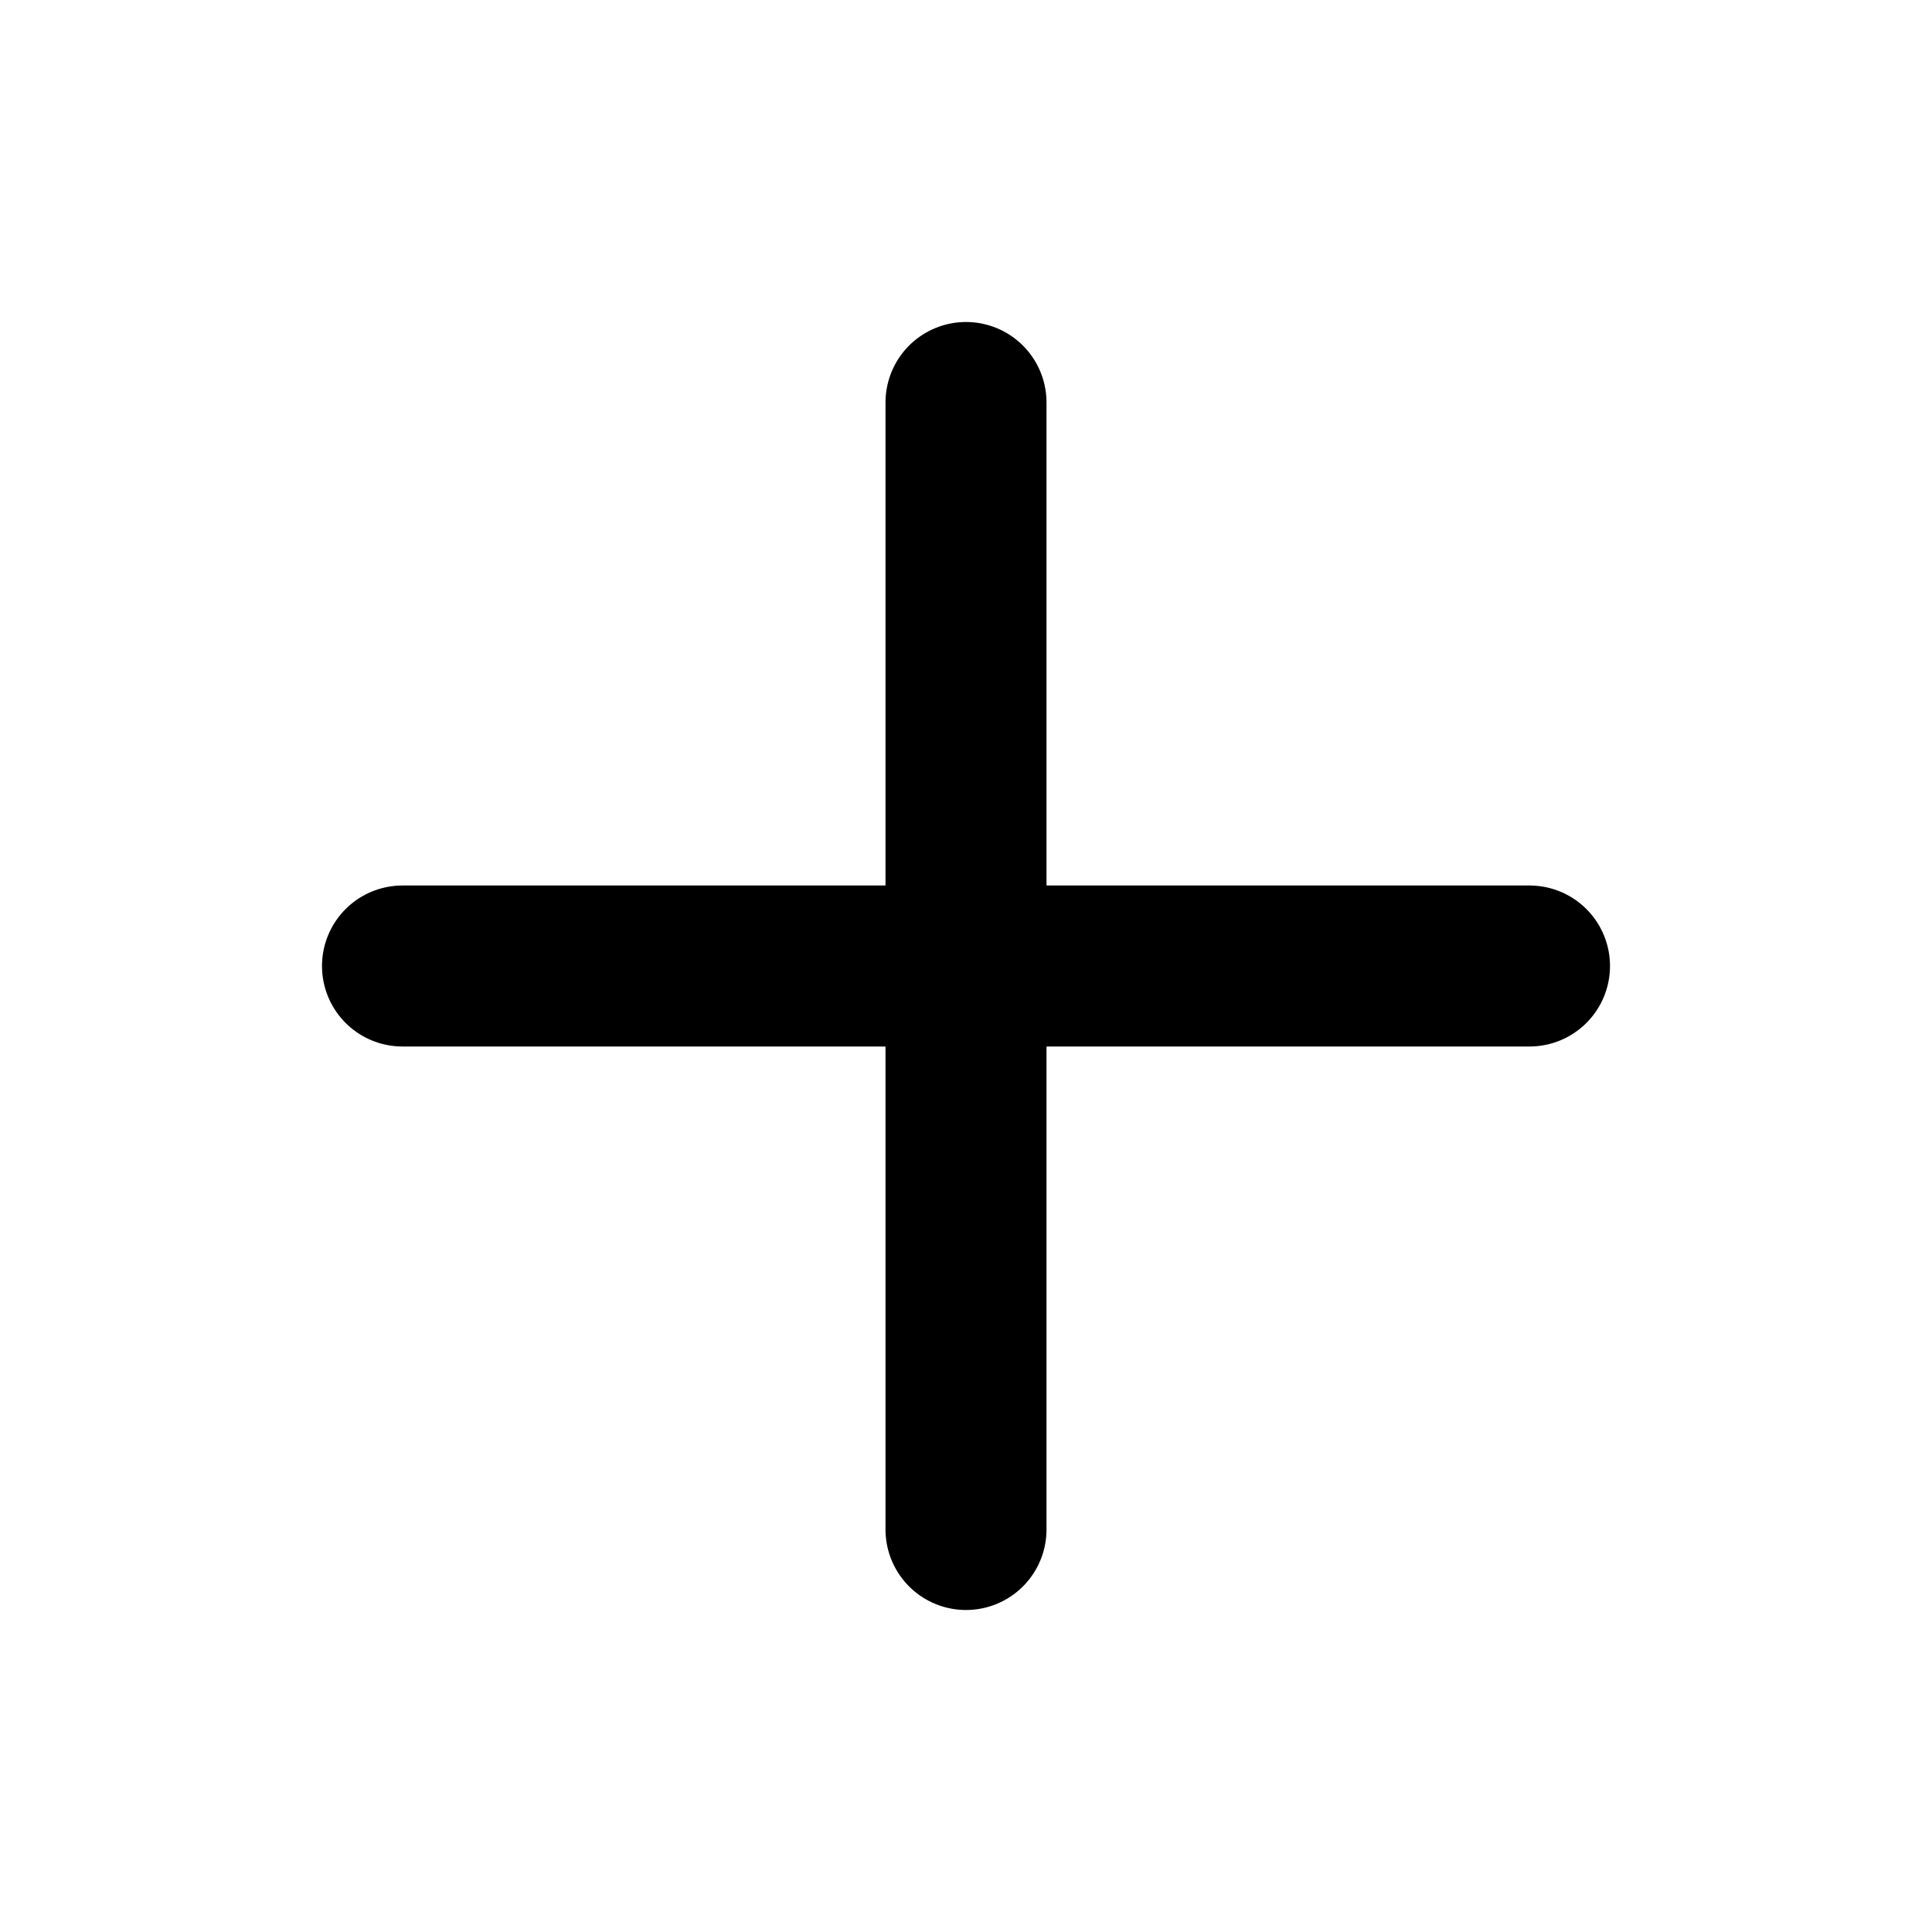
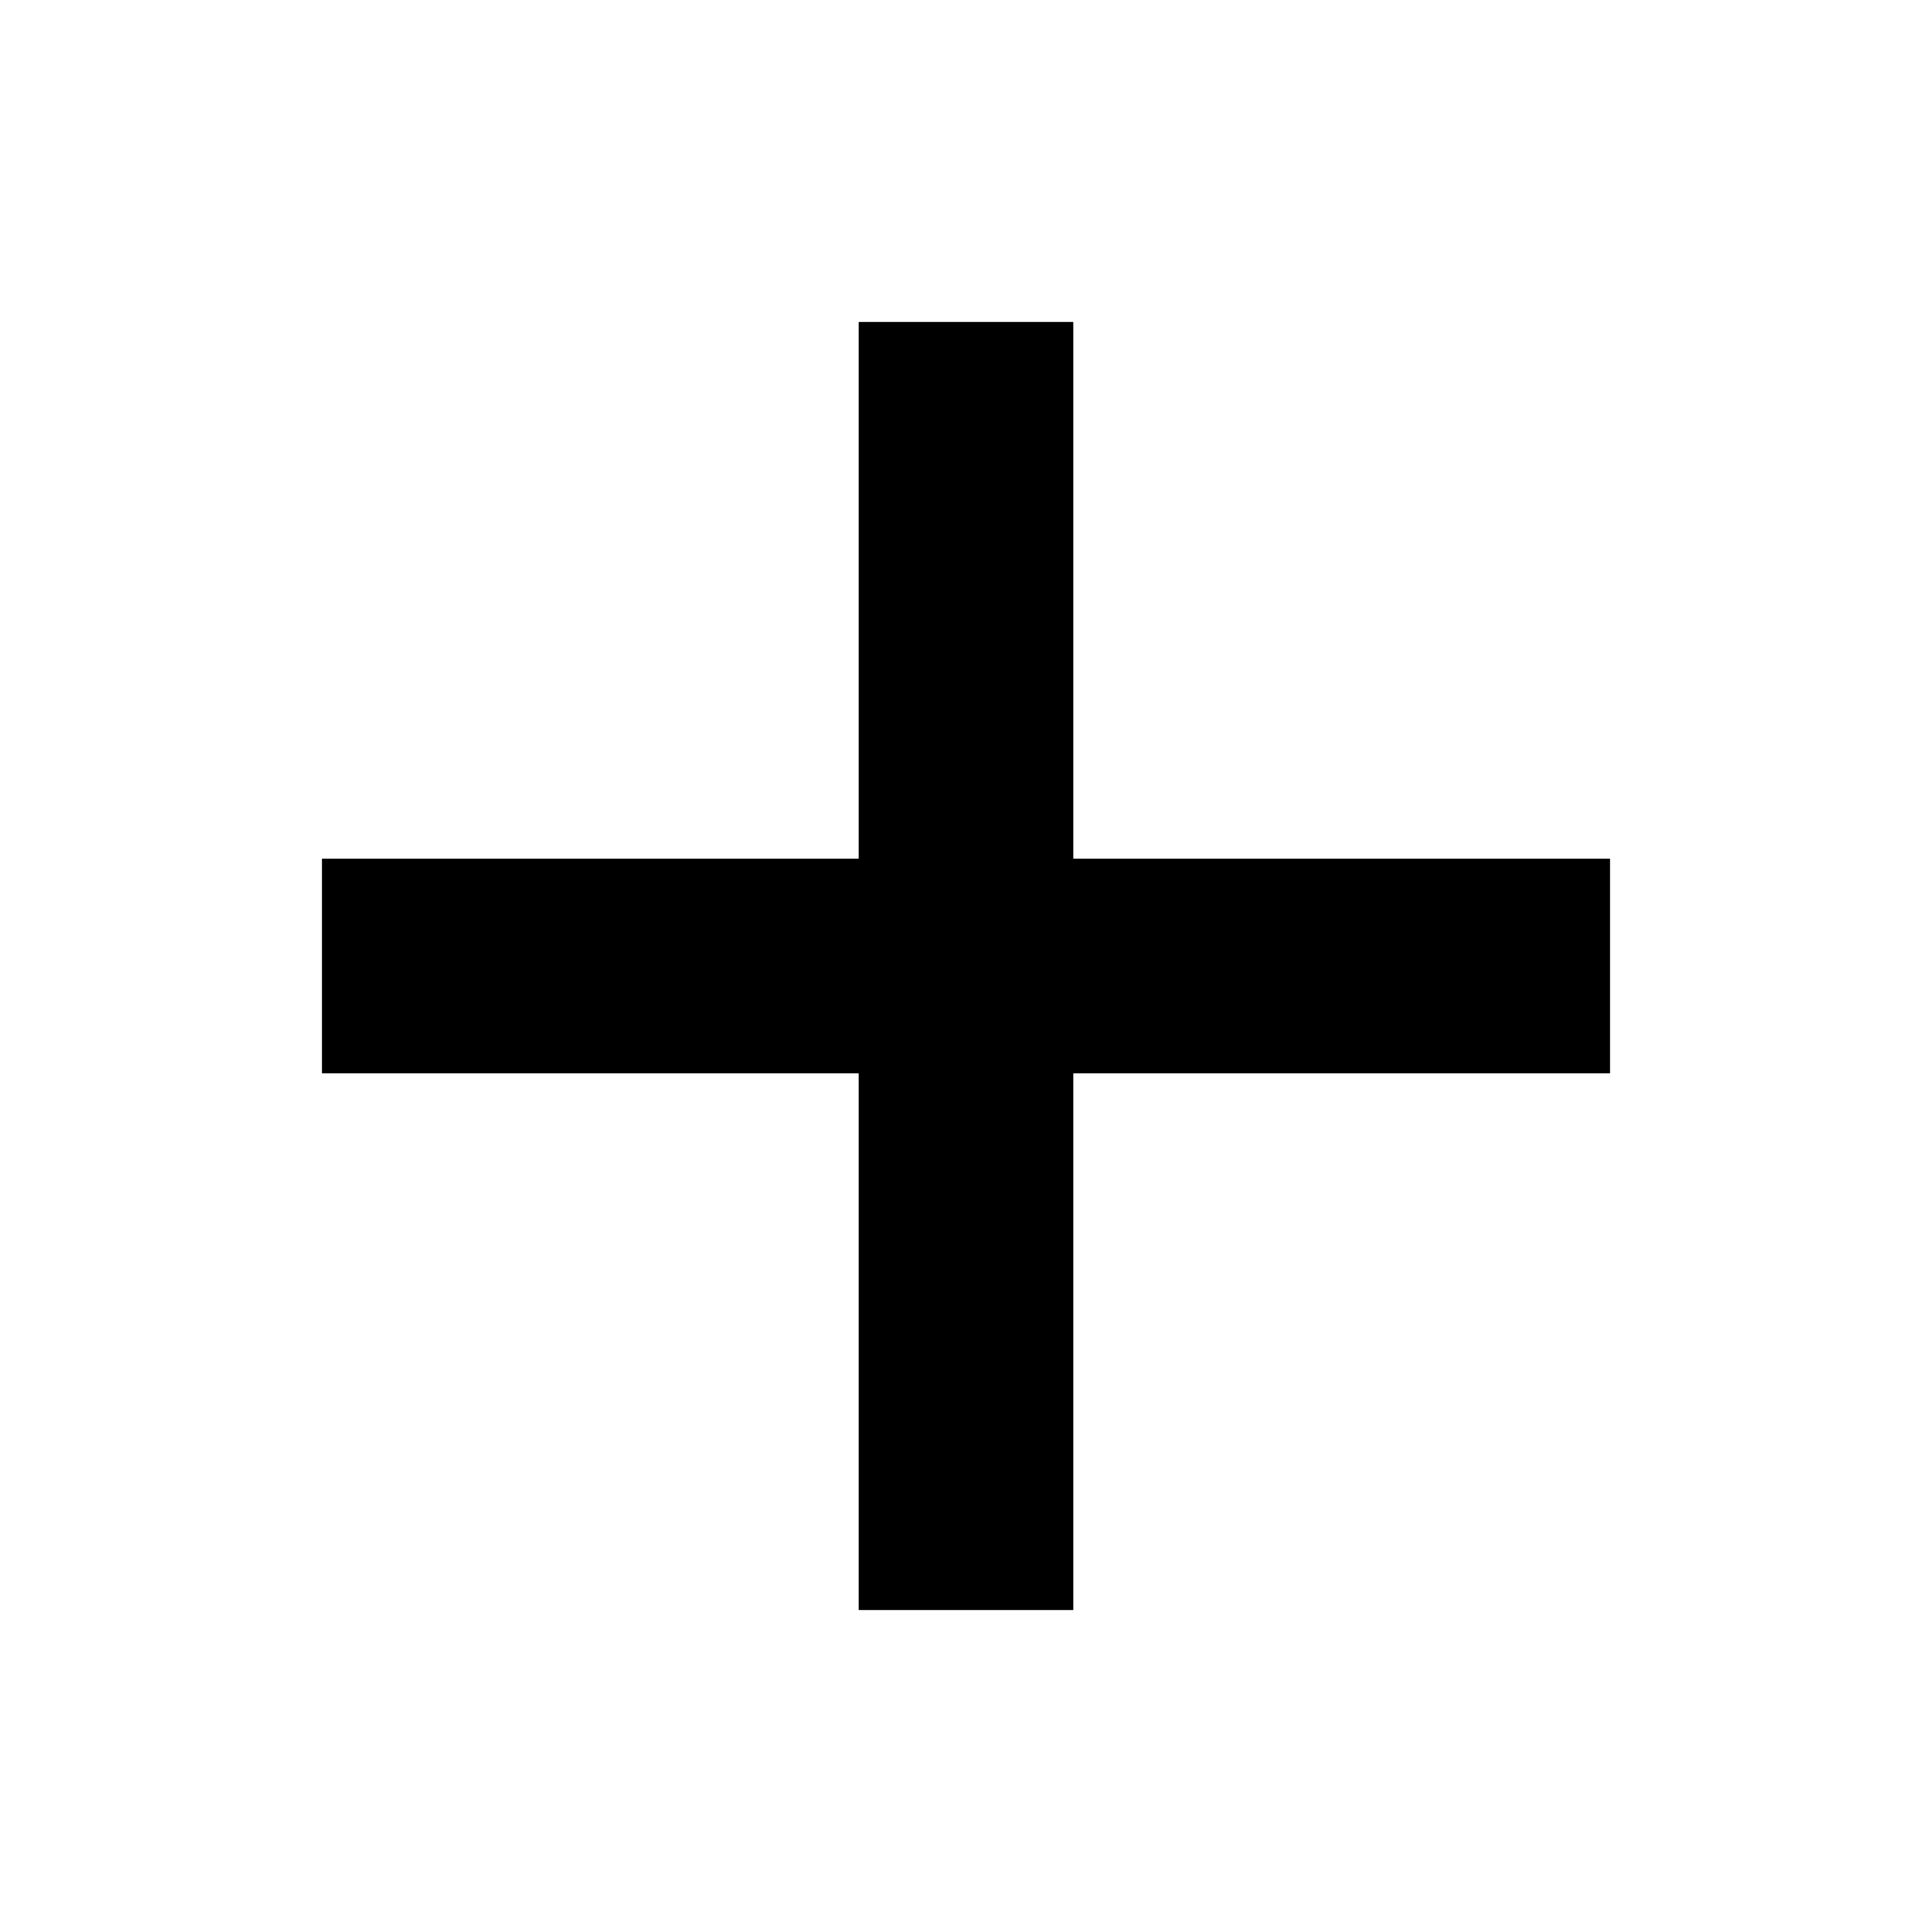
- <svg xmlns="http://www.w3.org/2000/svg" width="800px" height="800px" viewBox="0 0 24 24">
-   <g id="Complete">
-     <g data-name="add" id="add-2">
-       <g>
-         <line fill="none" stroke="#000000" stroke-linecap="round" stroke-linejoin="round" stroke-width="2" x1="12" x2="12" y1="19" y2="5" />
-         <line fill="none" stroke="#000000" stroke-linecap="round" stroke-linejoin="round" stroke-width="2" x1="5" x2="19" y1="12" y2="12" />
-       </g>
-     </g>
-   </g>
+ <svg x="0" y="0" class="privateChannelRecipientsInviteButtonIcon-1ObKXK icon-2xnN2Y" aria-hidden="true" role="img" width="24" height="24" viewBox="0 0 18 18">
+   <polygon fill-rule="nonzero" fill="currentColor" points="15 10 10 10 10 15 8 15 8 10 3 10 3 8 8 8 8 3 10 3 10 8 15 8" />
</svg>
